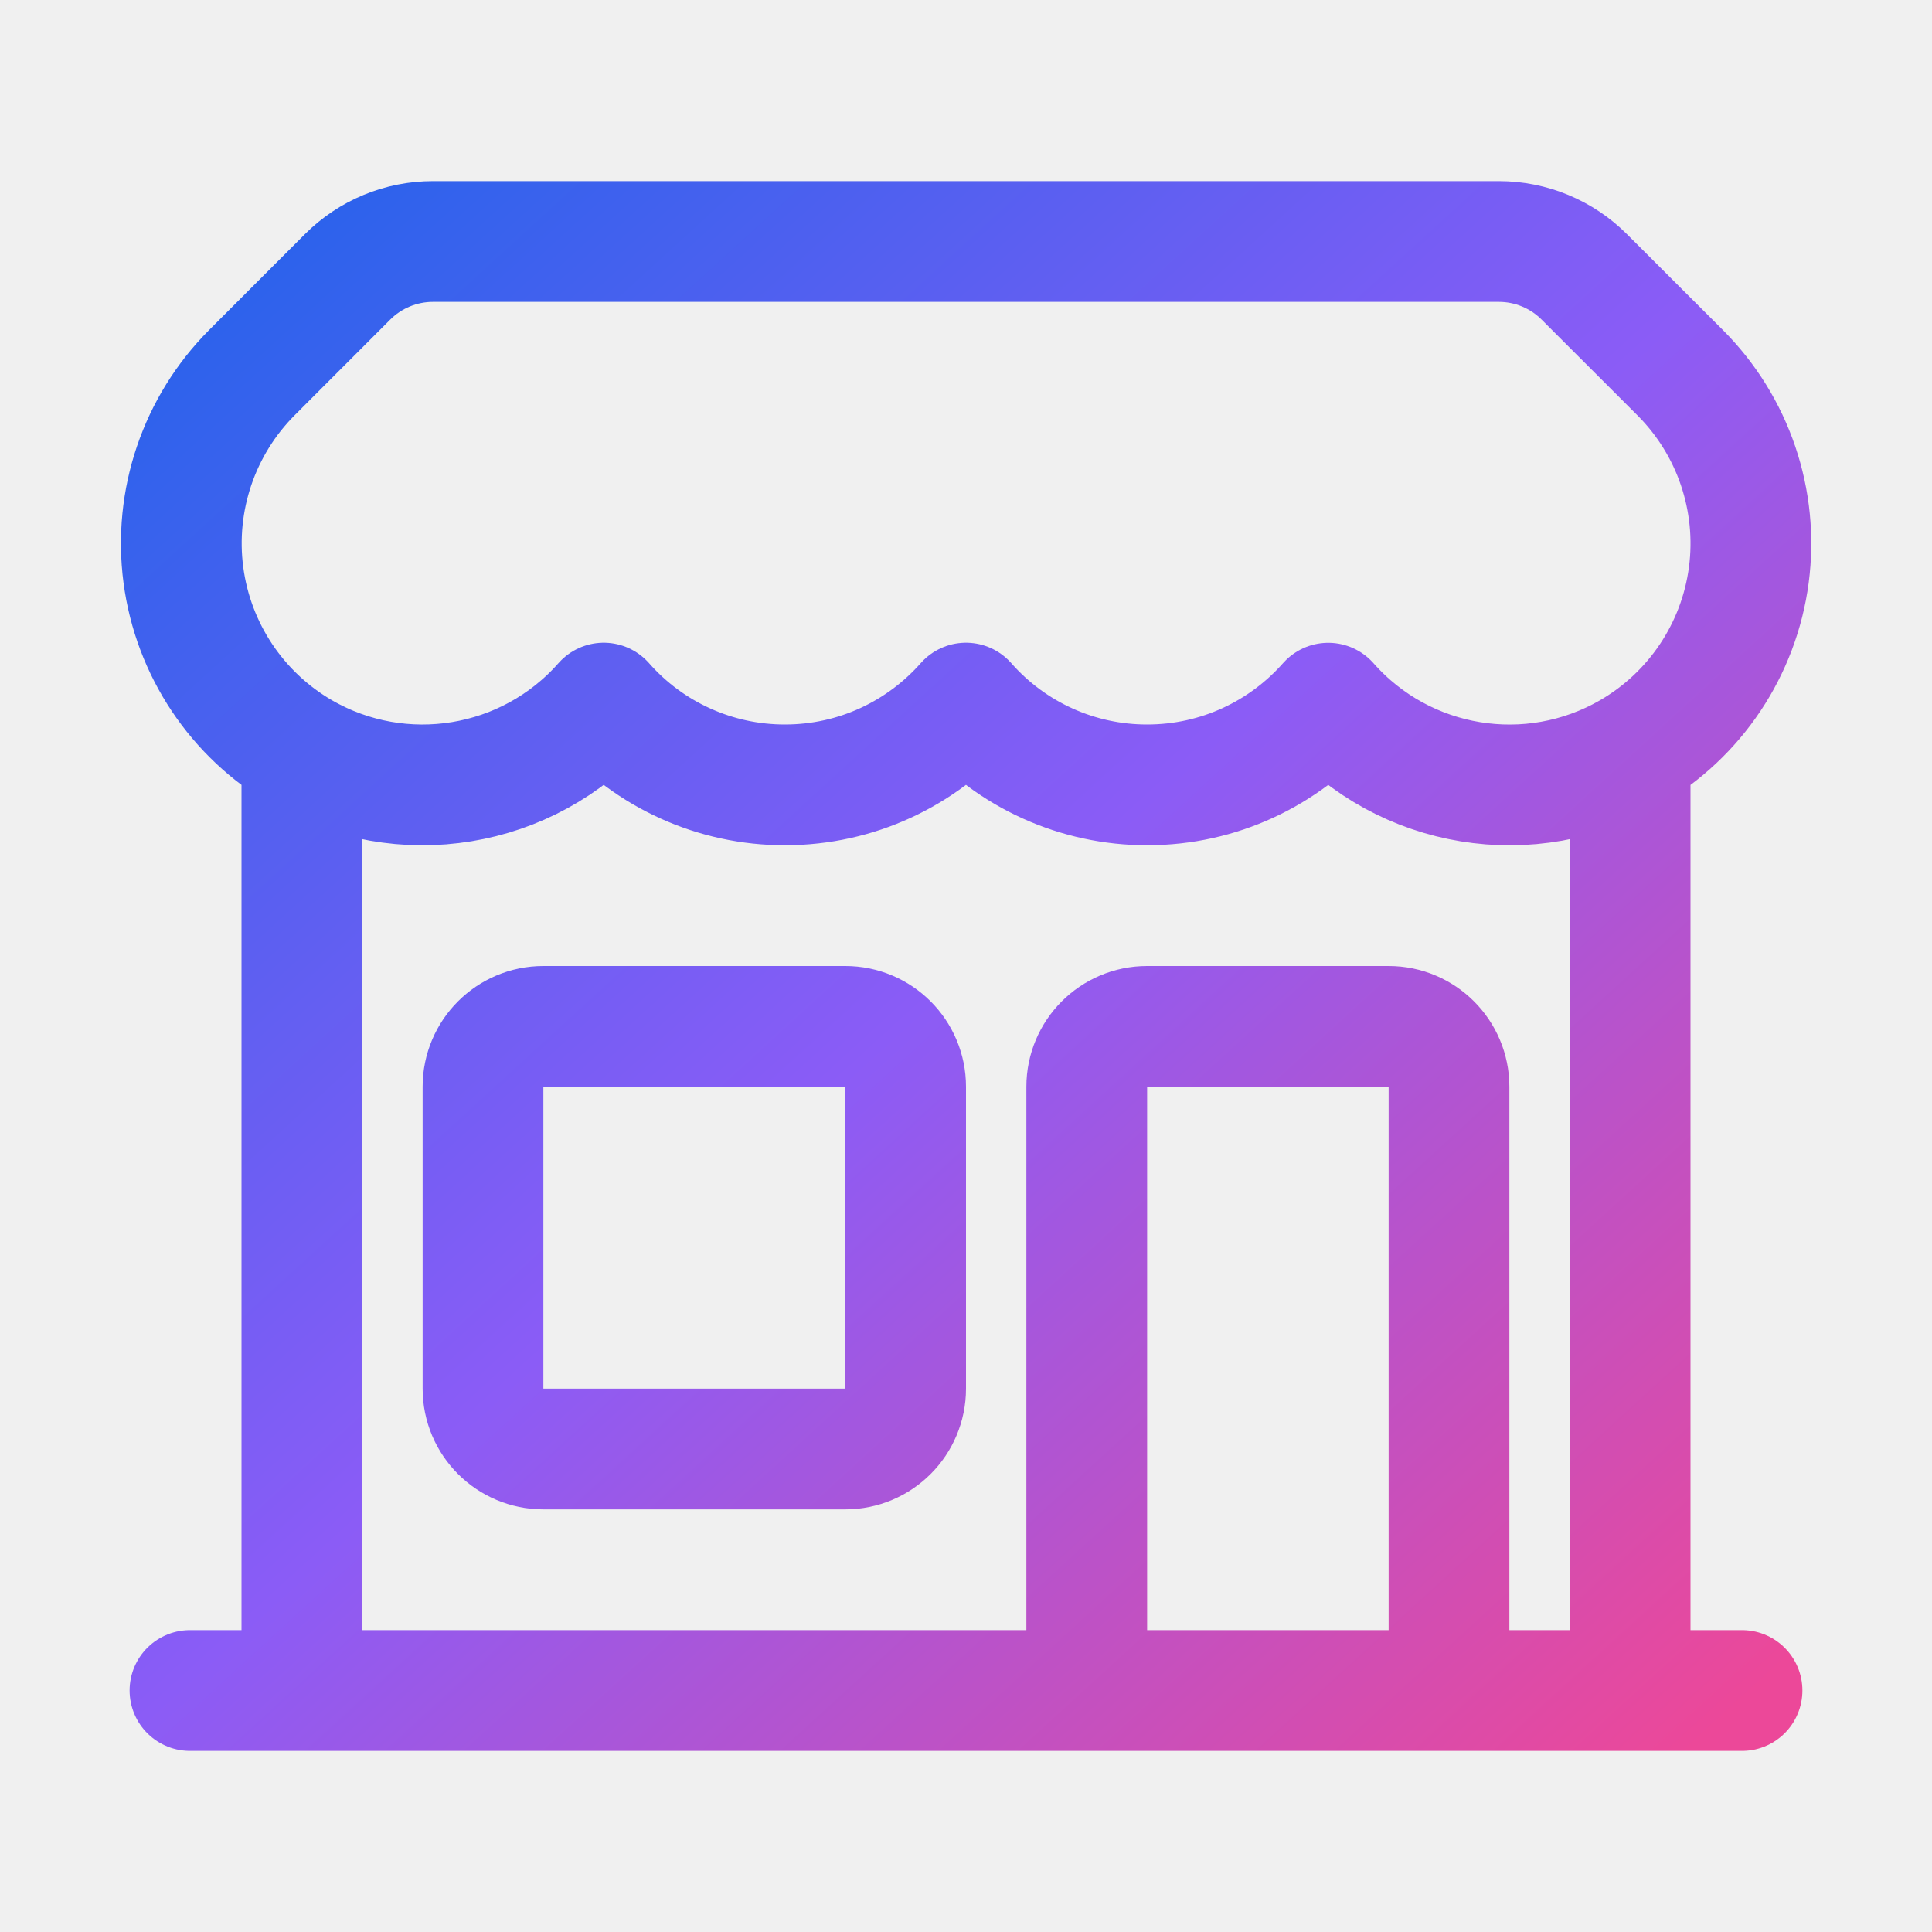
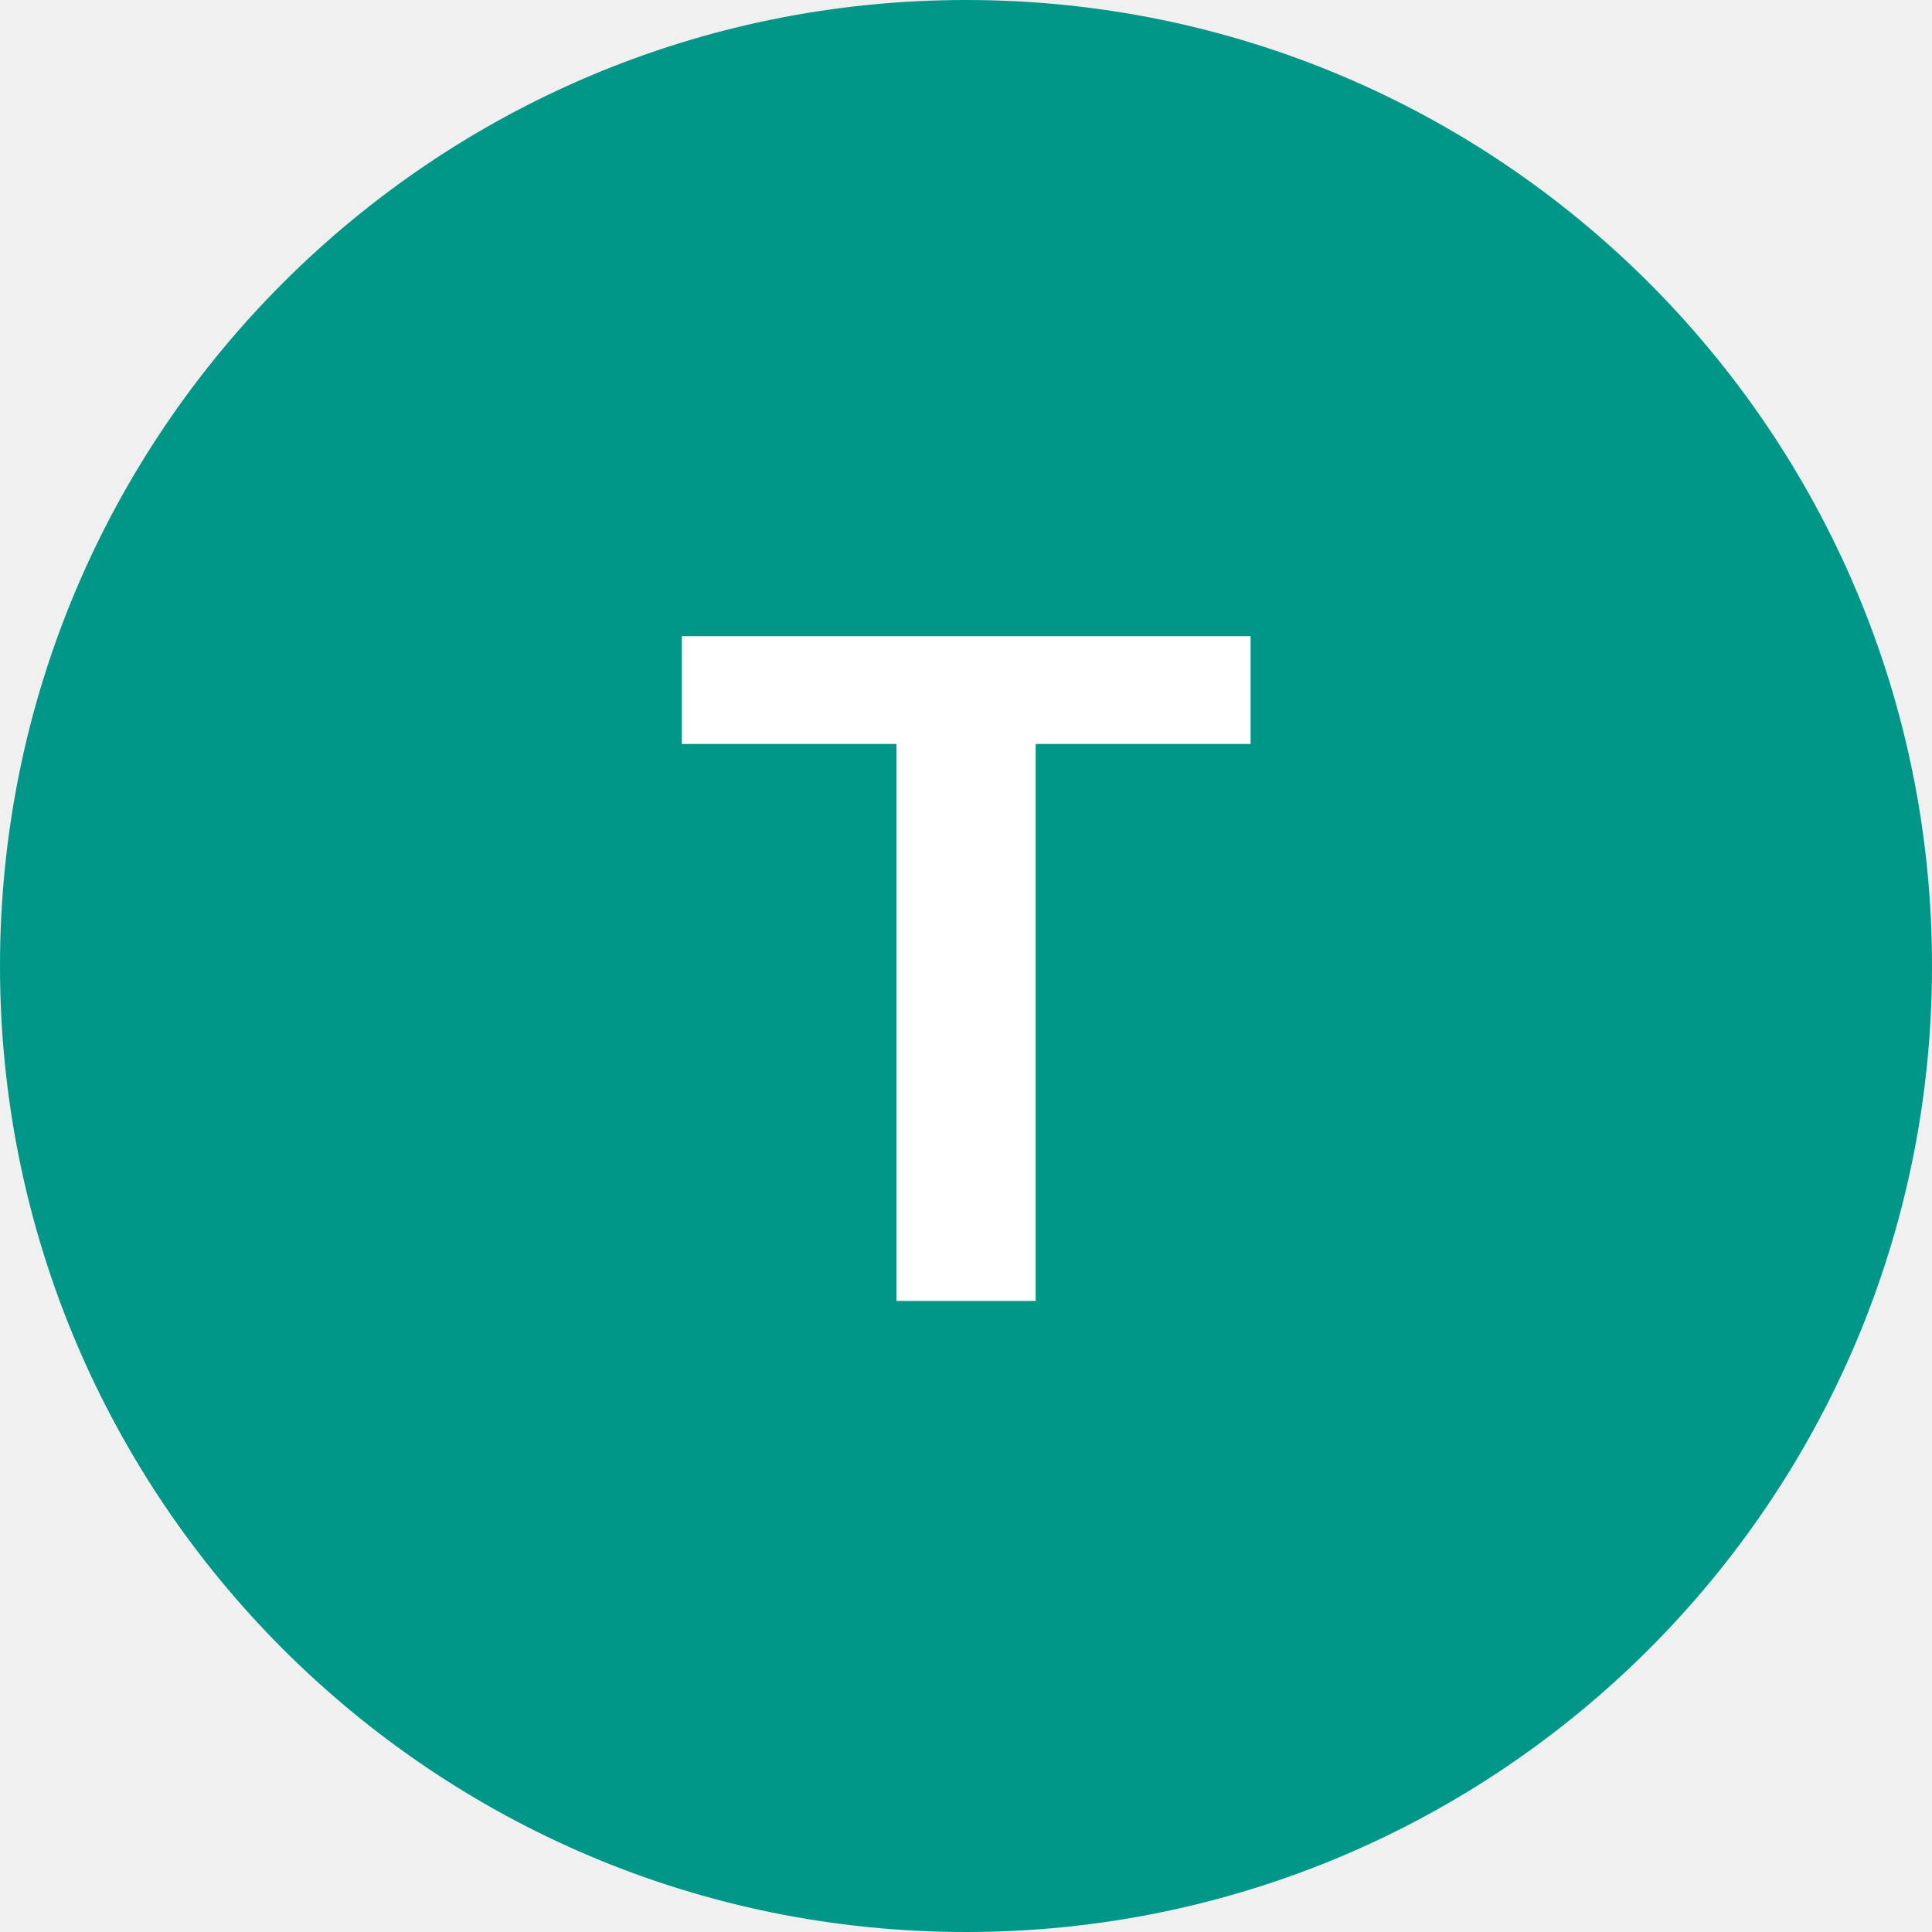
- <svg xmlns="http://www.w3.org/2000/svg" fill="none" viewBox="0 0 24 24" stroke-width="1.5" stroke="url(#gradient)" class="size-6">
-   <defs>
-     <linearGradient id="gradient" x1="0%" y1="0%" x2="100%" y2="100%">
-       <stop offset="0%" stop-color="#2563eb" />
-       <stop offset="50%" stop-color="#8b5cf6" />
-       <stop offset="100%" stop-color="#ec4899" />
-     </linearGradient>
-   </defs>
-   <path stroke-linecap="round" stroke-linejoin="round" d="M13.5 21v-7.5a.75.75 0 0 1 .75-.75h3a.75.75 0 0 1 .75.75V21m-4.5 0H2.36m11.14 0H18m0 0h3.64m-1.39 0V9.349M3.75 21V9.349m0 0a3.001 3.001 0 0 0 3.75-.615A2.993 2.993 0 0 0 9.75 9.75c.896 0 1.7-.393 2.25-1.016a2.993 2.993 0 0 0 2.25 1.016c.896 0 1.7-.393 2.25-1.015a3.001 3.001 0 0 0 3.75.614m-16.5 0a3.004 3.004 0 0 1-.621-4.72l1.189-1.19A1.5 1.5 0 0 1 5.378 3h13.243a1.5 1.5 0 0 1 1.06.44l1.19 1.189a3 3 0 0 1-.621 4.72M6.75 18h3.75a.75.75 0 0 0 .75-.75v-3.75a.75.75 0 0 0-.75-.75H6.75a.75.75 0 0 0-.75.75v3.75c0 .414.336.75.75.75Z" />
+ <svg xmlns="http://www.w3.org/2000/svg" viewBox="0 0 100 100">
+   <circle cx="50" cy="50" r="50" fill="#009688" />
+   <text x="50" y="50" font-family="Arial" font-size="50" font-weight="bold" fill="white" dominant-baseline="central" text-anchor="middle">T</text>
</svg>
